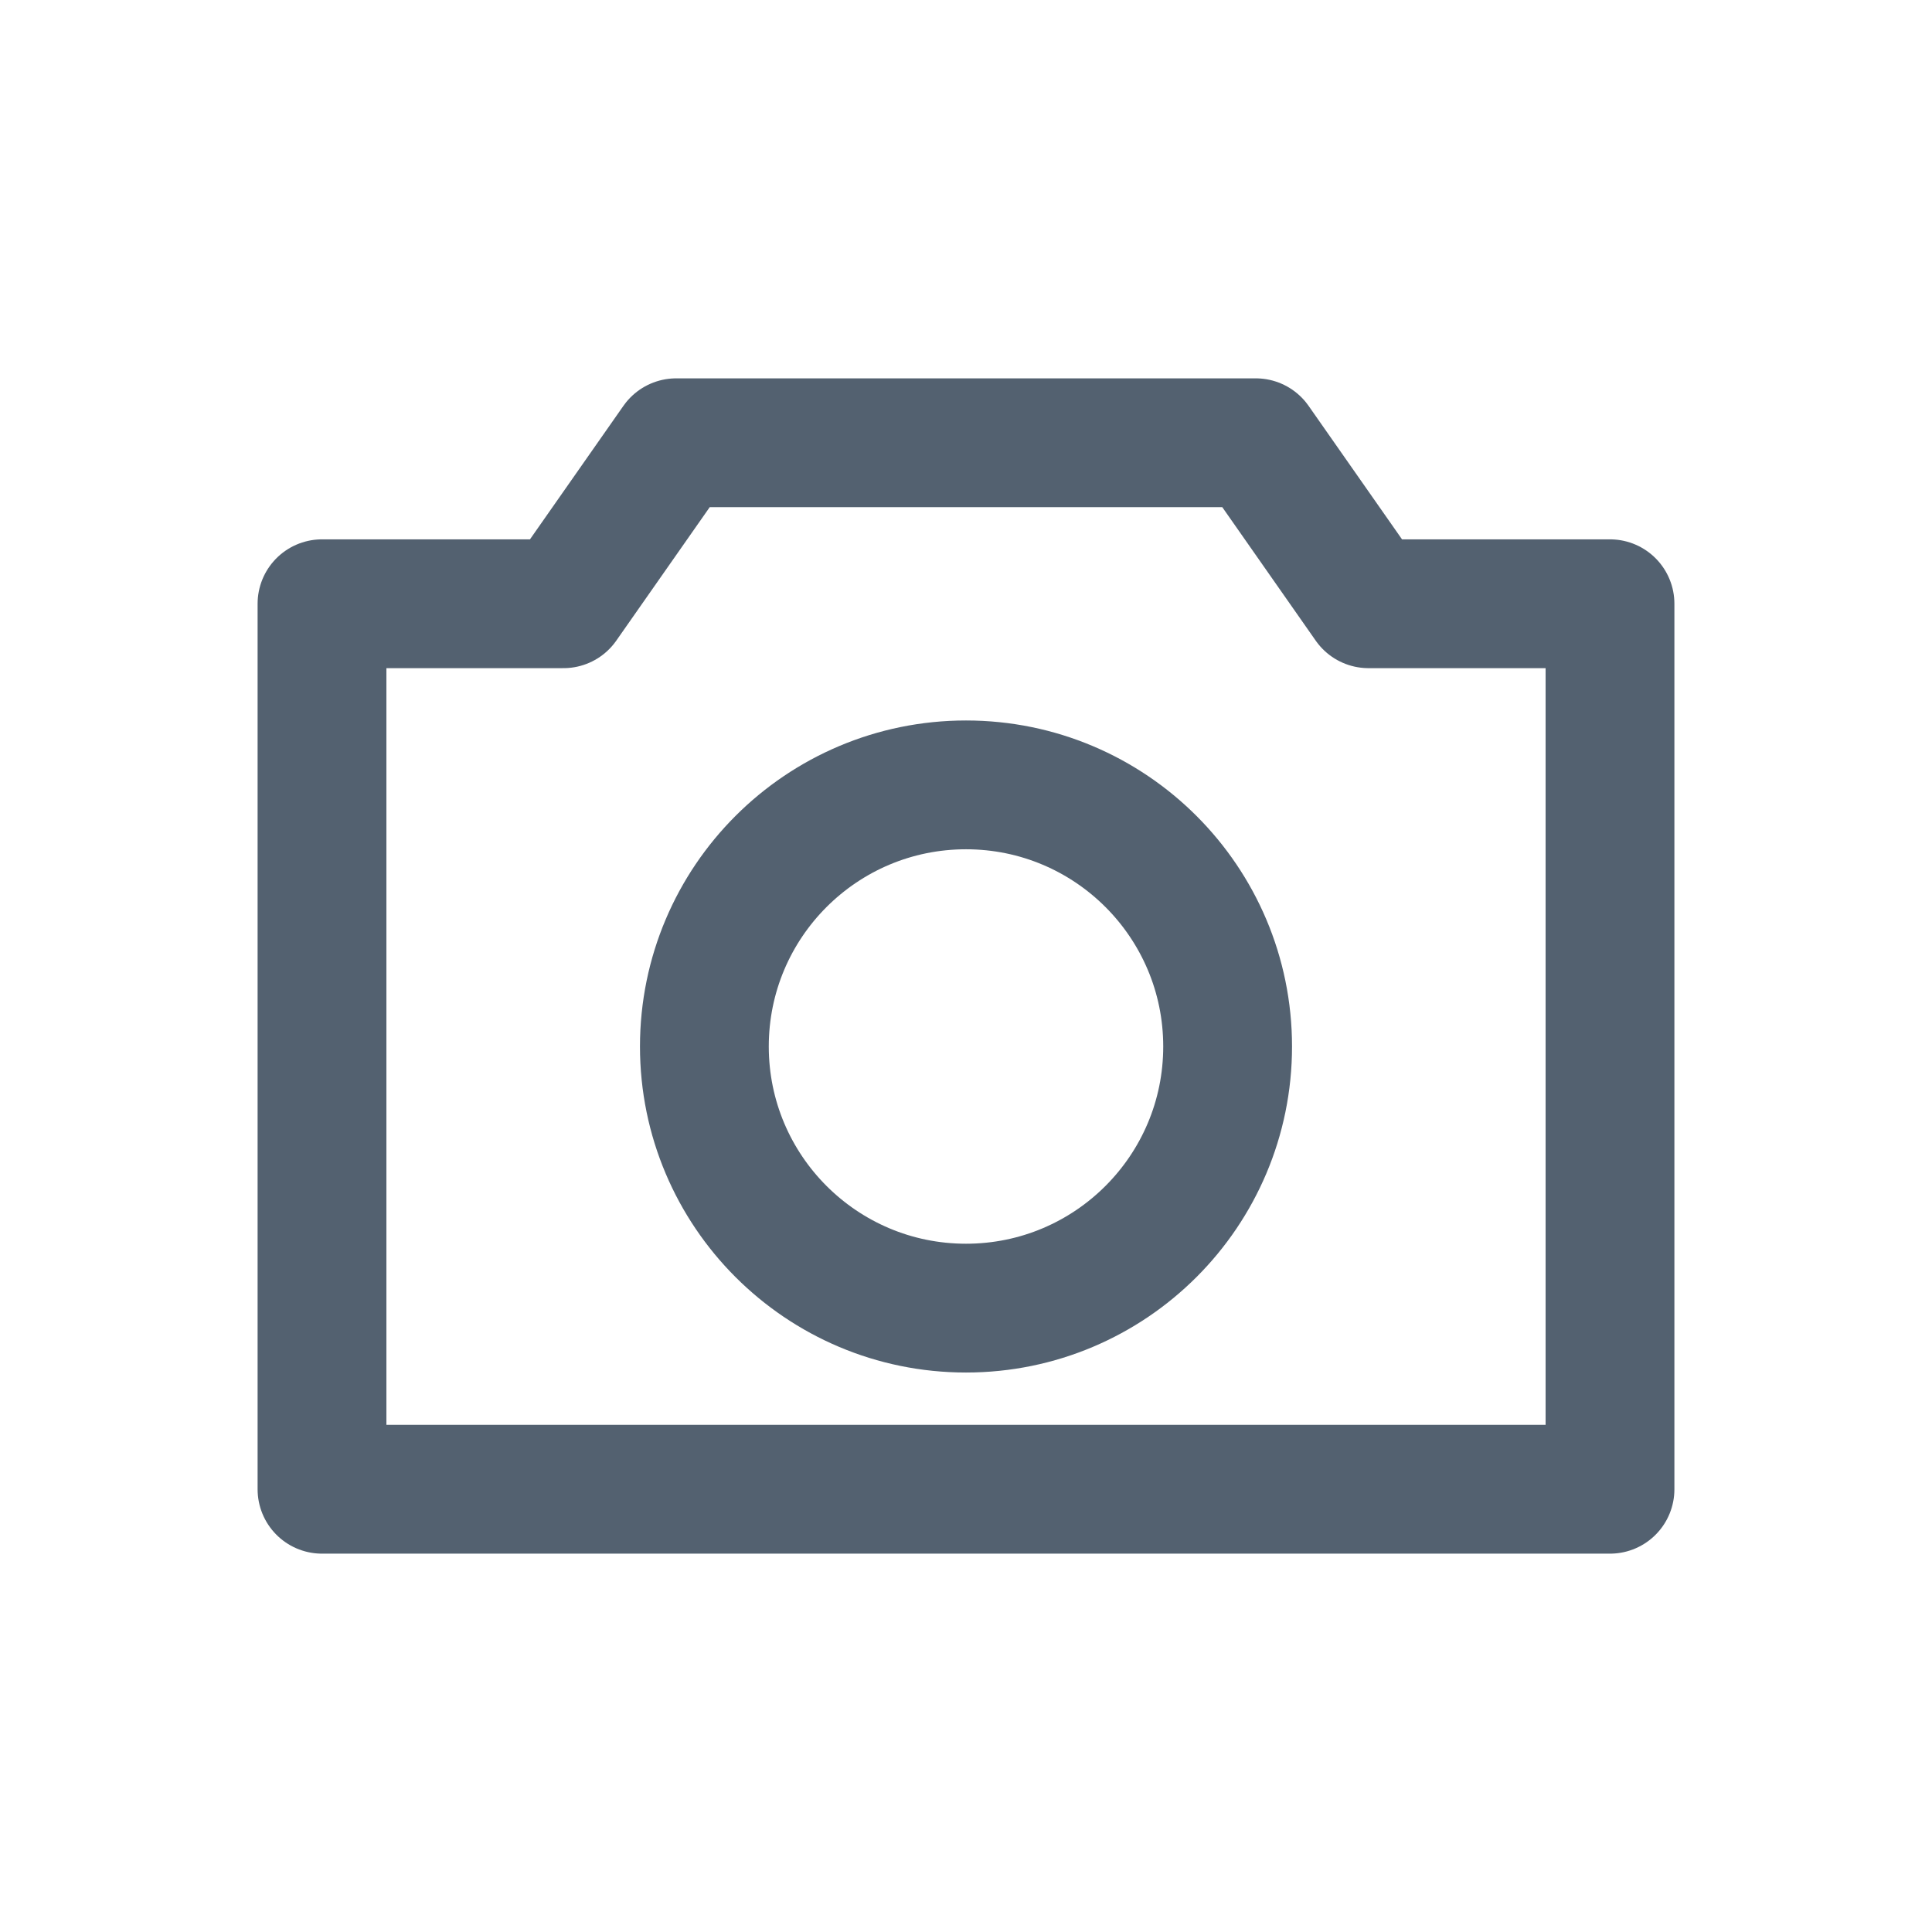
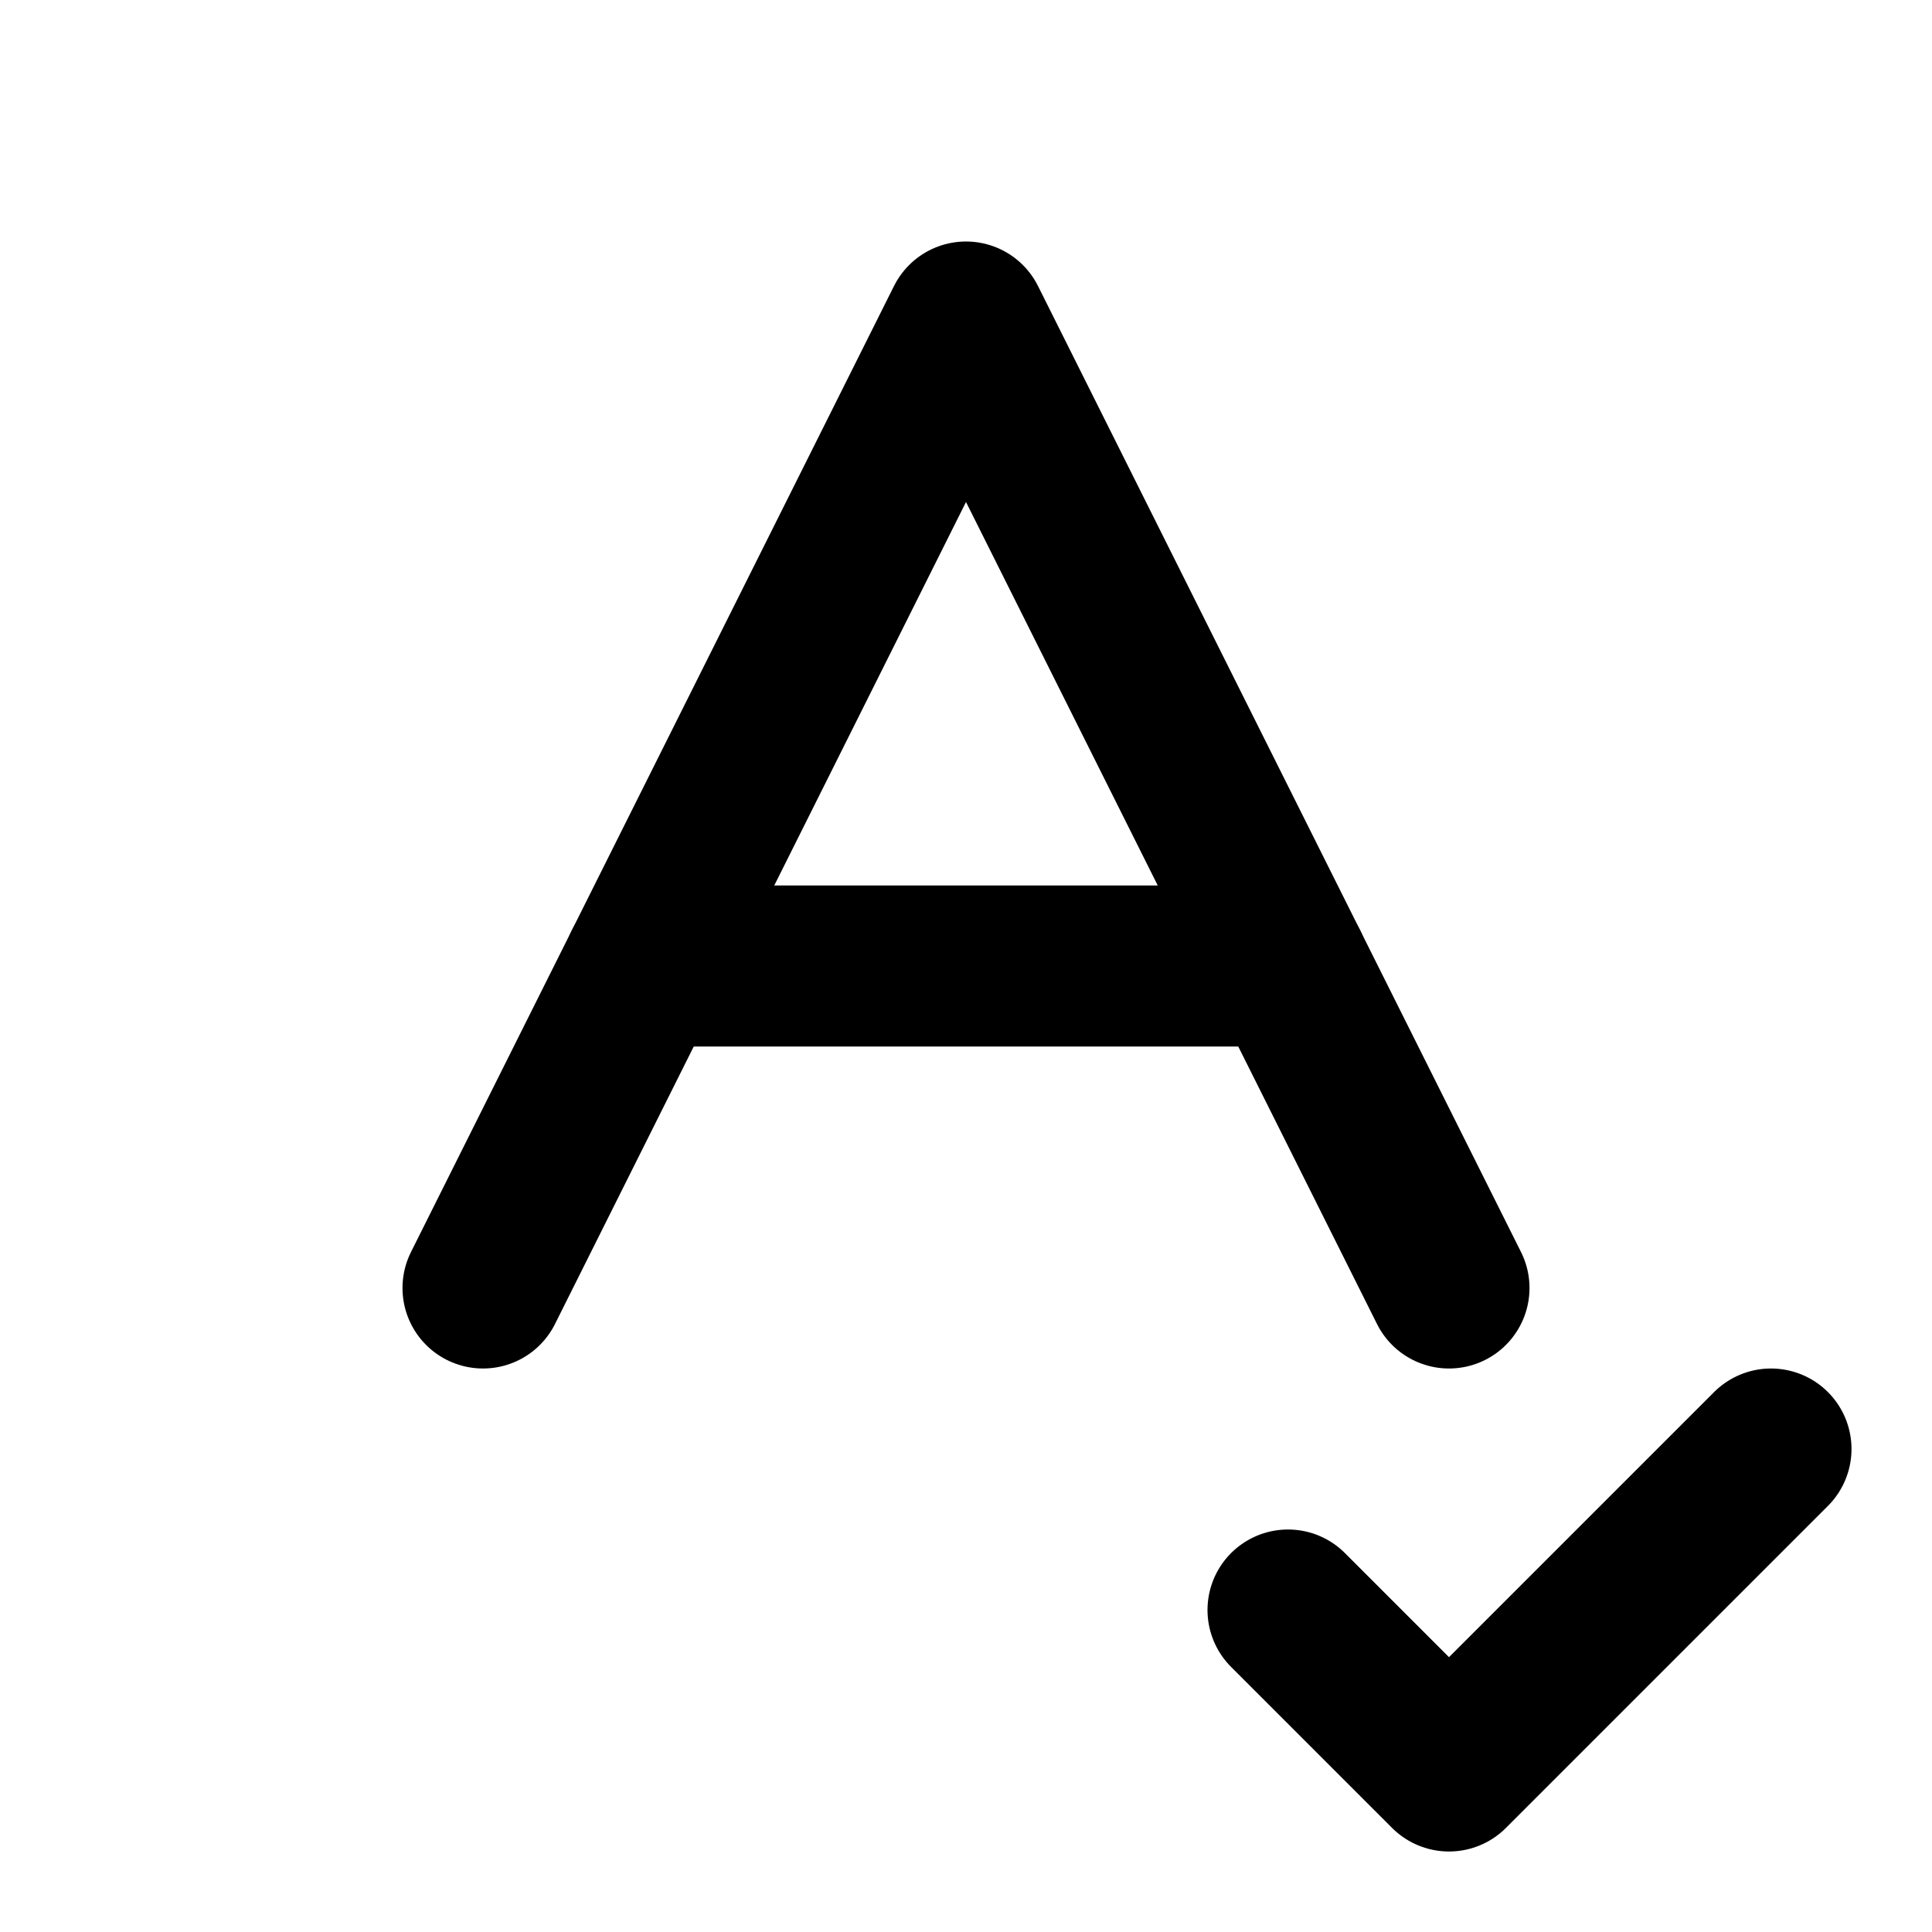
- <svg xmlns="http://www.w3.org/2000/svg" width="24" height="24" viewBox="0 0 24 24" fill="none">
-   <path d="M4 7.5h3l1.4-2h7.2l1.4 2h3v11H4v-11Z" stroke="#536170" stroke-width="1.6" stroke-linejoin="round" />
-   <circle cx="12" cy="13" r="3.25" stroke="#536170" stroke-width="1.6" />
+ <svg xmlns="http://www.w3.org/2000/svg" width="24" height="24" viewBox="0 0 24 24" fill="none" stroke="currentColor" stroke-width="2" stroke-linecap="round" stroke-linejoin="round" class="lucide lucide-spell-check-icon lucide-spell-check">
+   <path d="m6 16 6-12 6 12" />
+   <path d="M8 12h8" />
+   <path d="m16 20 2 2 4-4" />
</svg>
